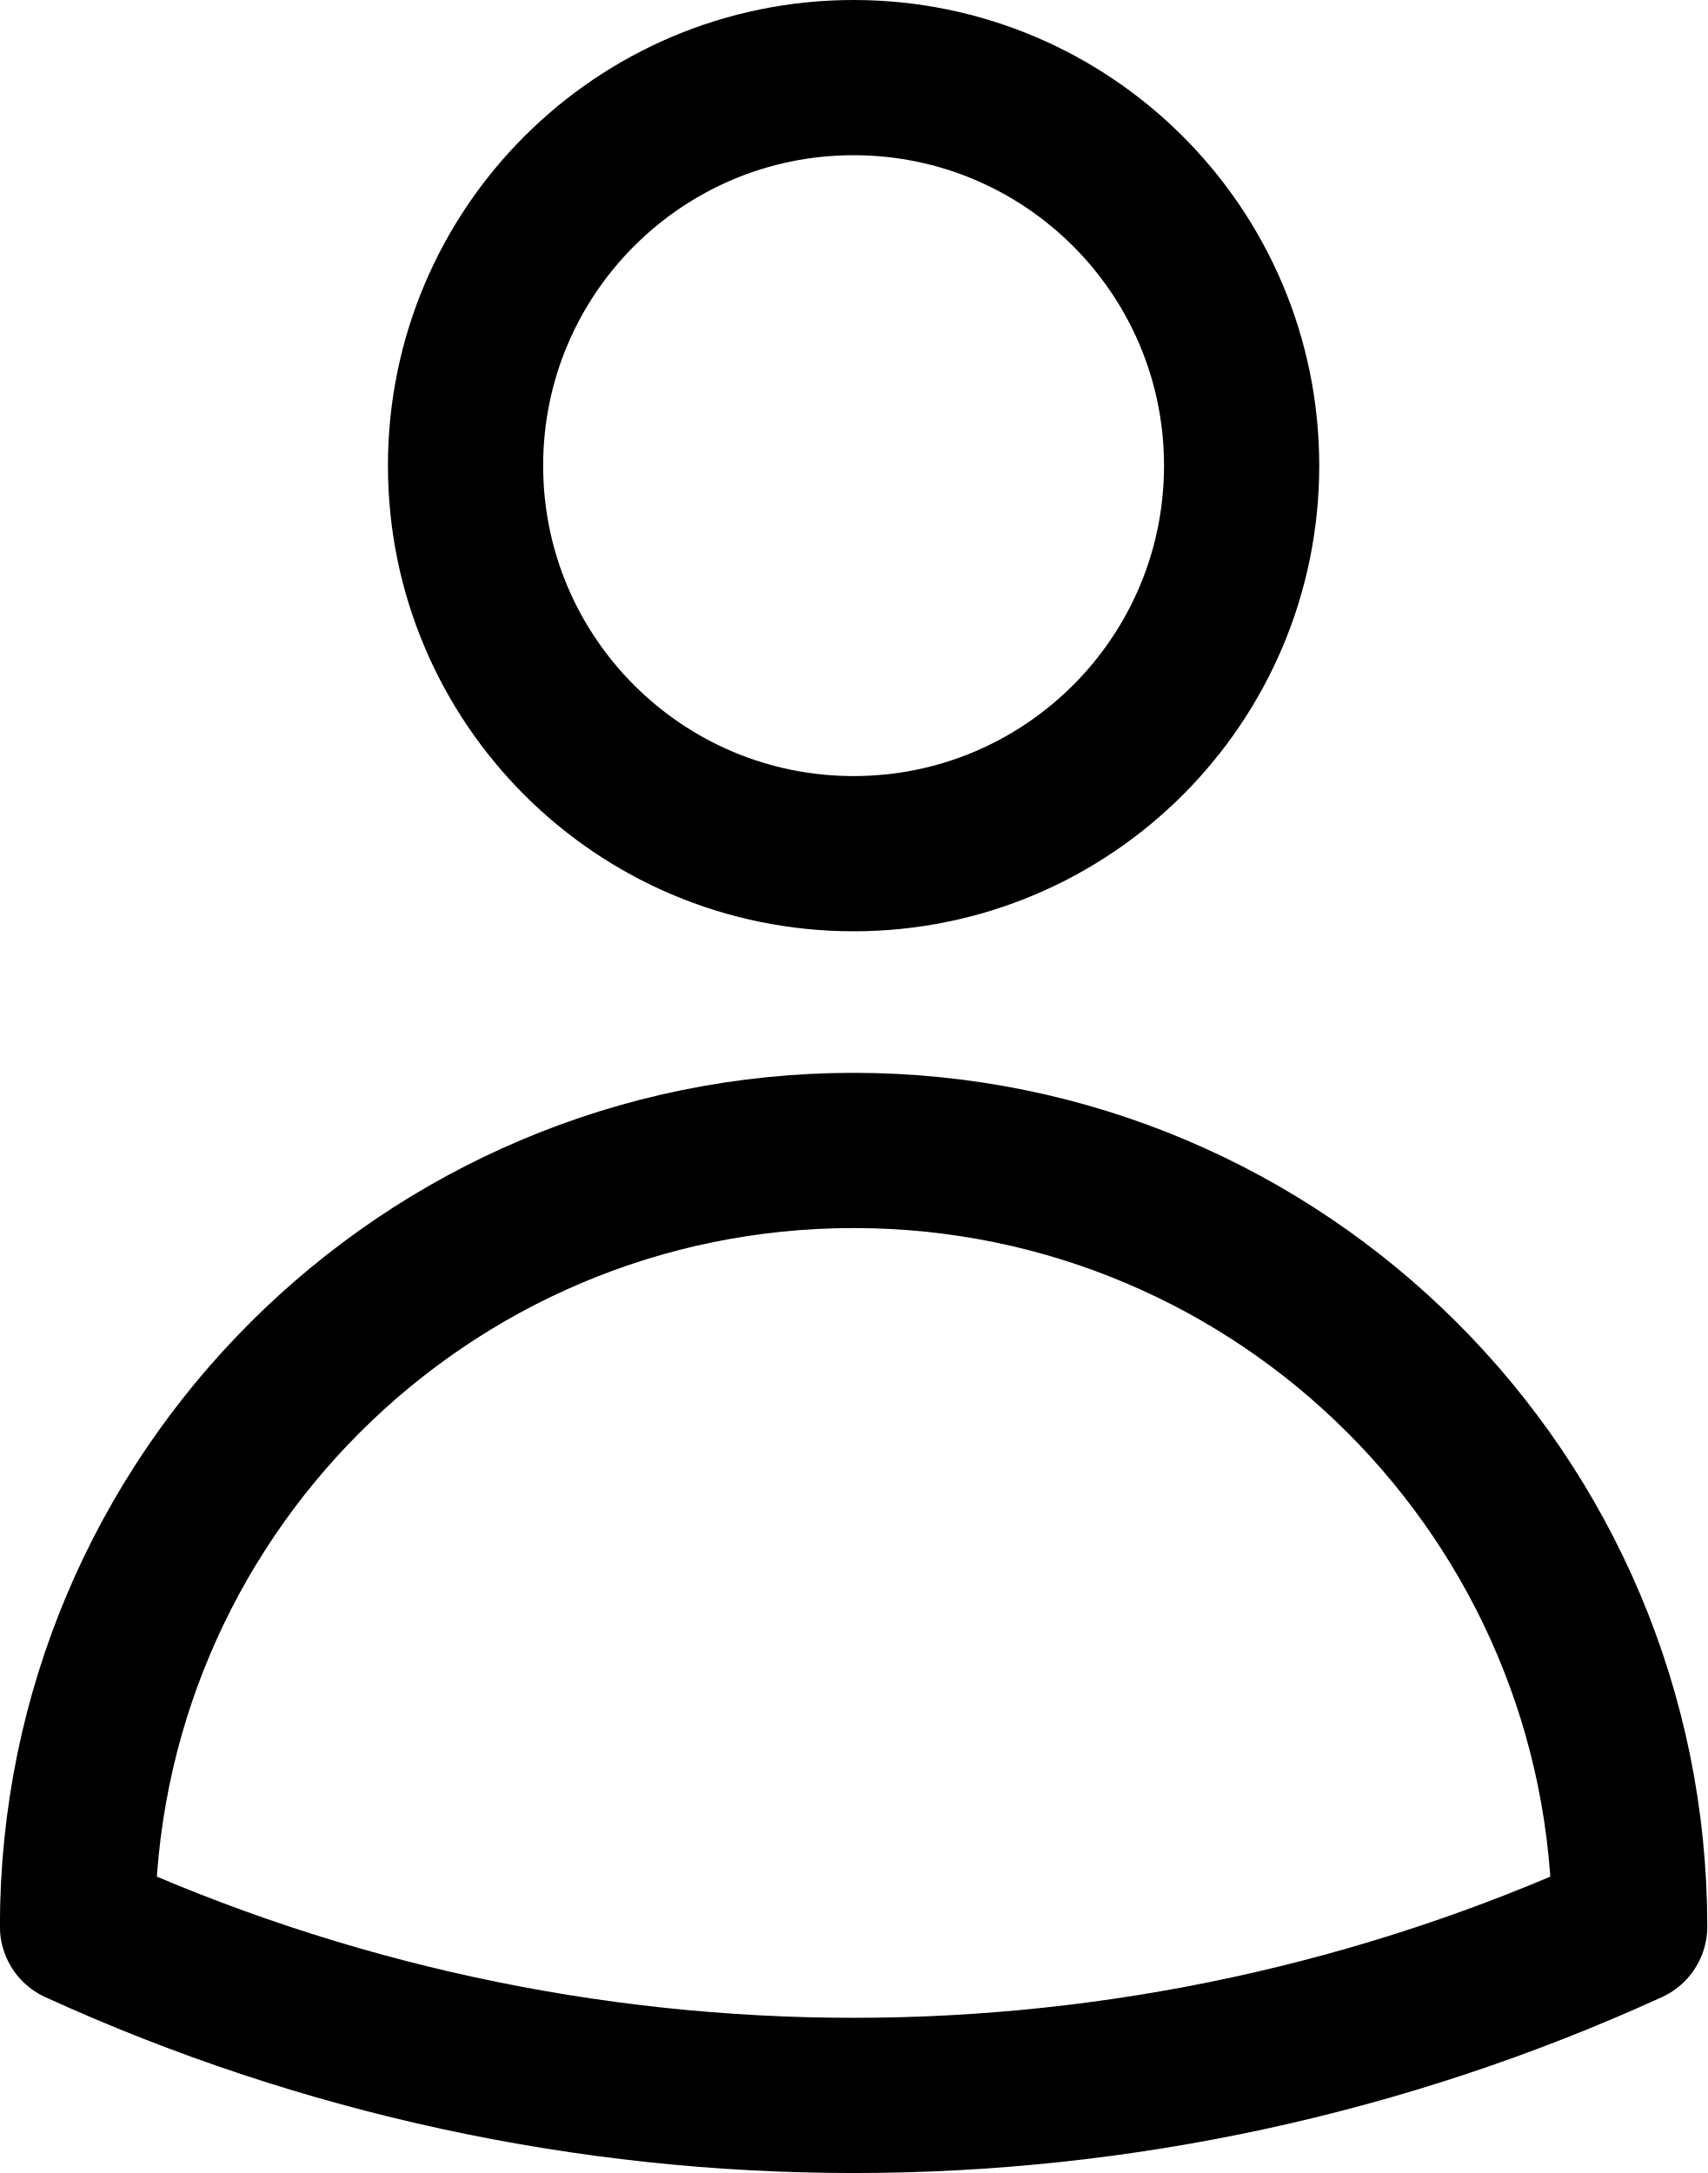
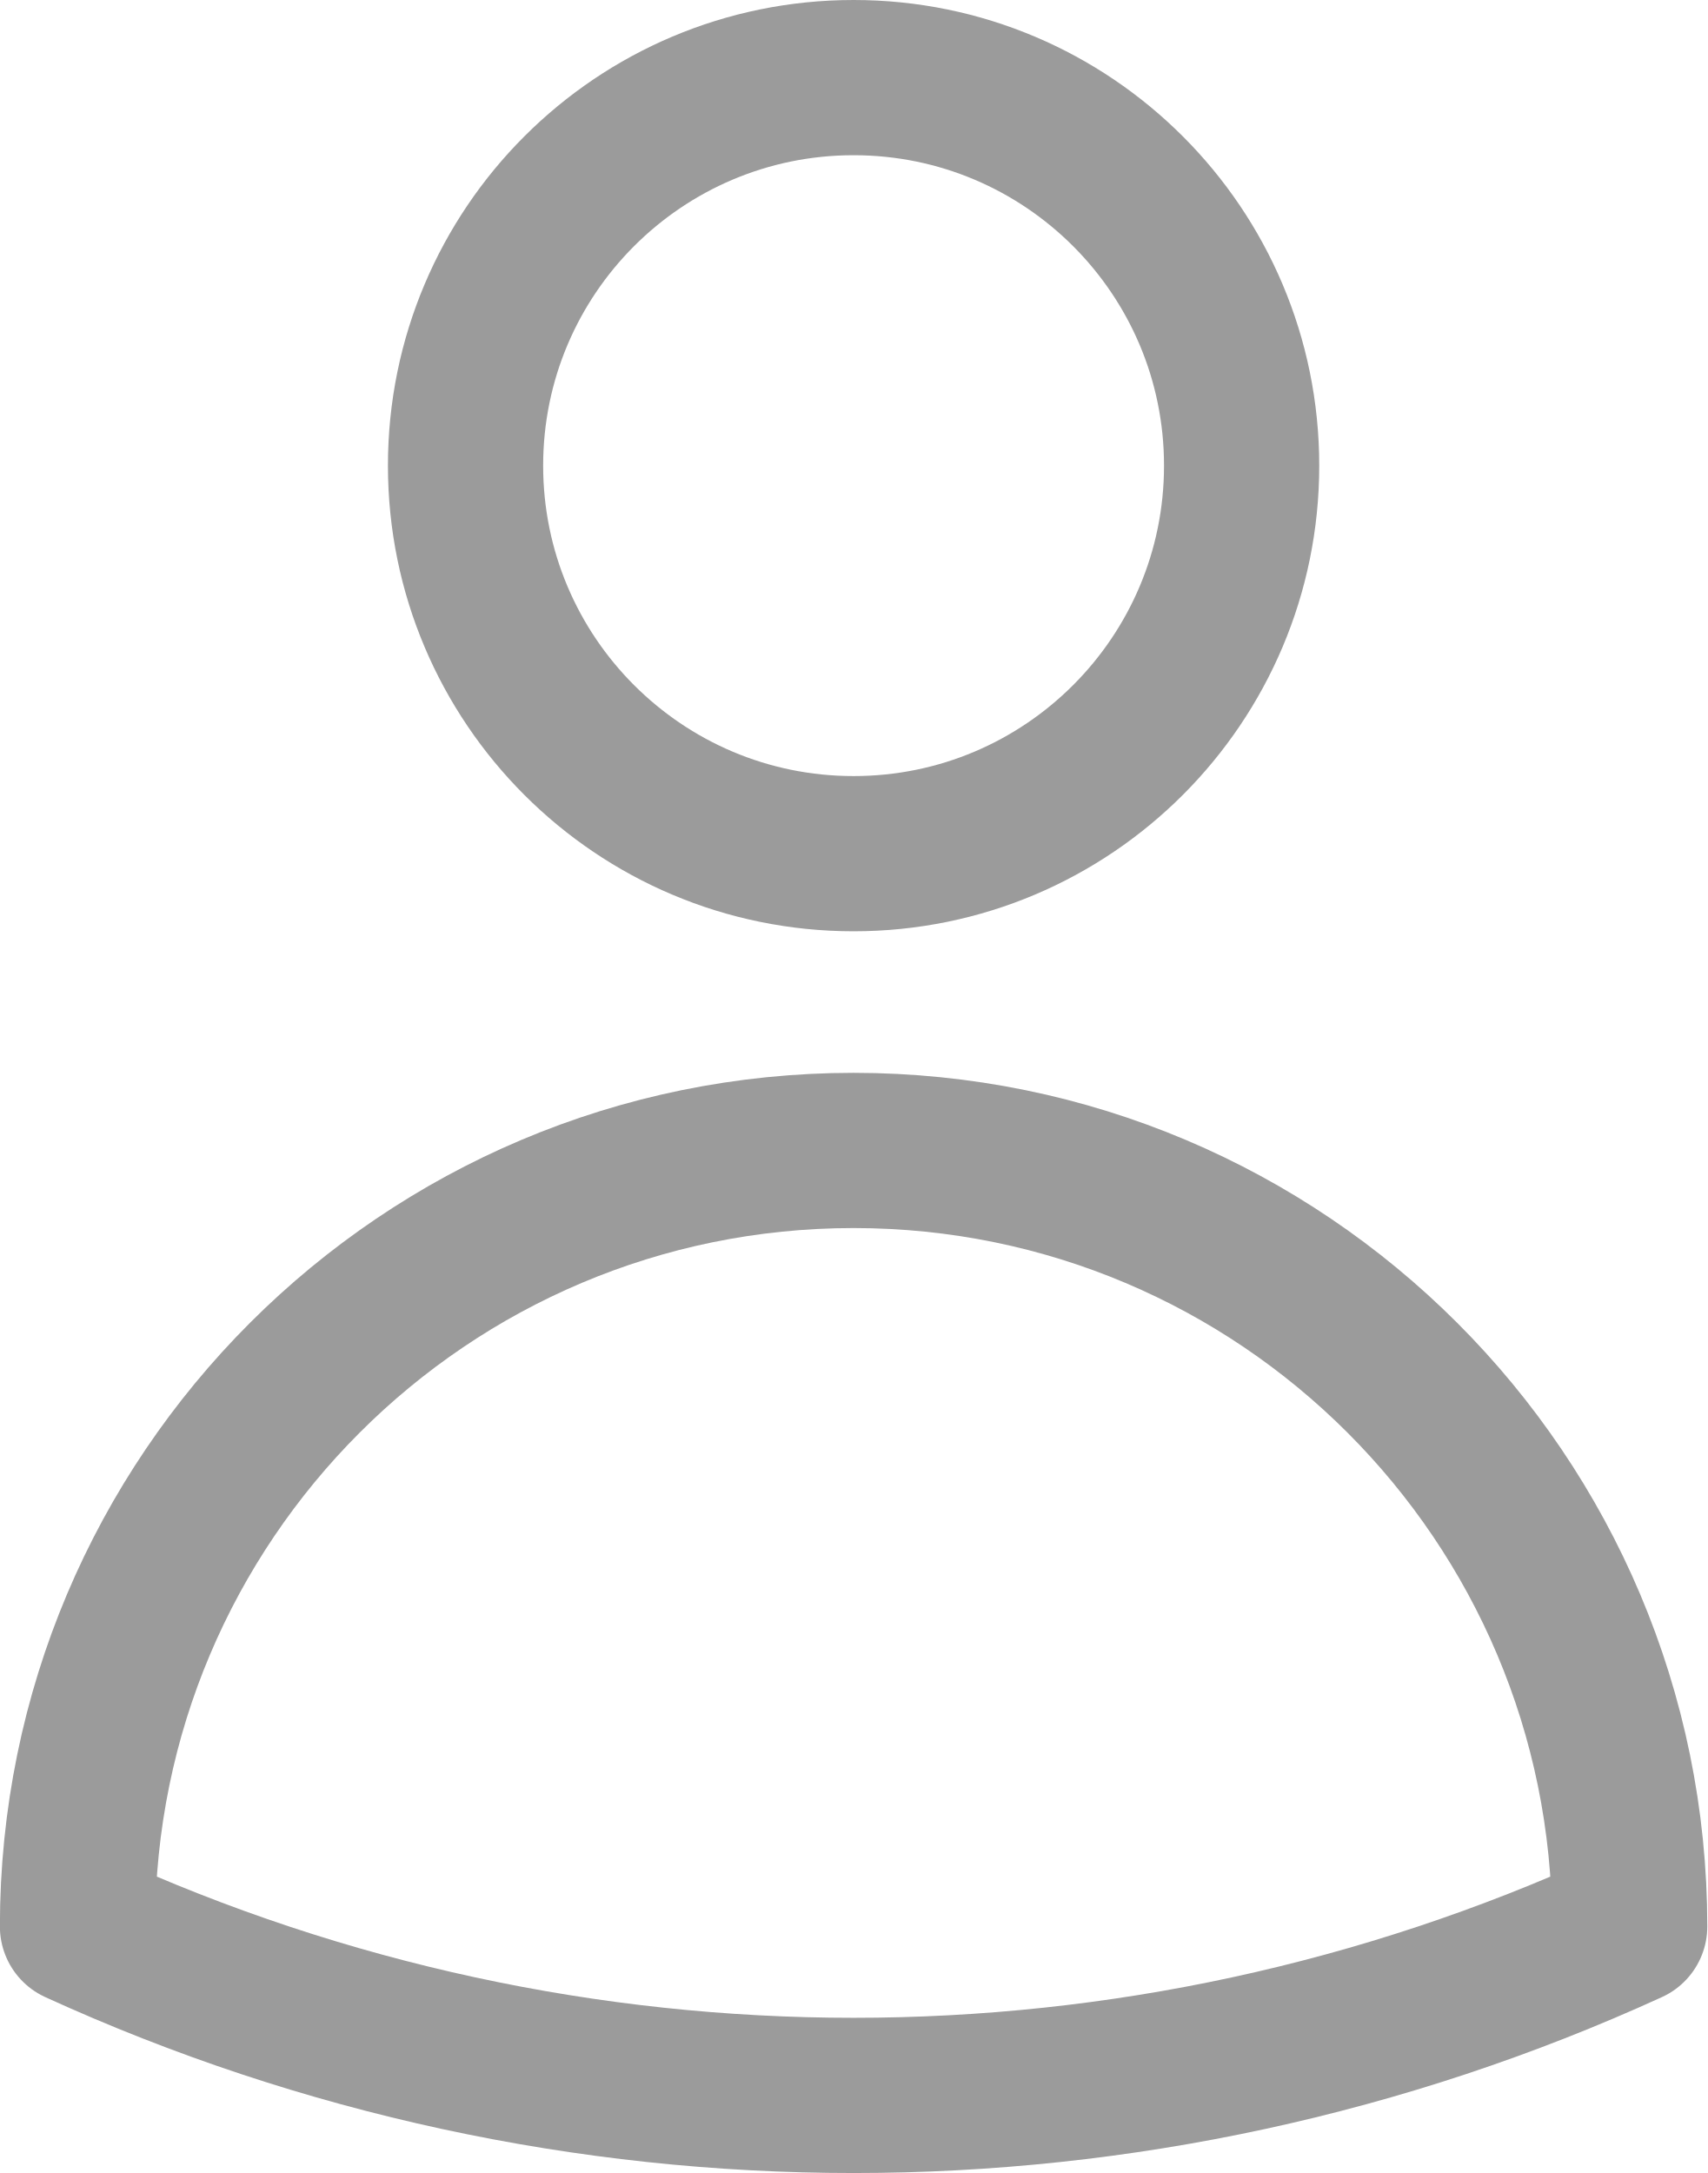
<svg xmlns="http://www.w3.org/2000/svg" width="16.499" height="21" viewBox="0 0 16.499 21">
-   <path id="Path_13771" data-name="Path 13771" d="M15.75,6A3.75,3.75,0,1,1,12,2.25,3.75,3.75,0,0,1,15.75,6ZM4.5,20.118a7.5,7.5,0,1,1,15,0,18.047,18.047,0,0,1-15,0Z" transform="translate(-3.751 -1.5)" fill="none" stroke="#000" stroke-linecap="round" stroke-linejoin="round" stroke-width="1.5" />
+   <path id="Path_13771" data-name="Path 13771" d="M15.75,6A3.75,3.75,0,1,1,12,2.25,3.75,3.75,0,0,1,15.75,6ZM4.5,20.118a7.5,7.5,0,1,1,15,0,18.047,18.047,0,0,1-15,0Z" transform="translate(-3.751 -1.5)" fill="none" stroke="#9b9b9b" stroke-linecap="round" stroke-linejoin="round" stroke-width="1.5" />
</svg>
